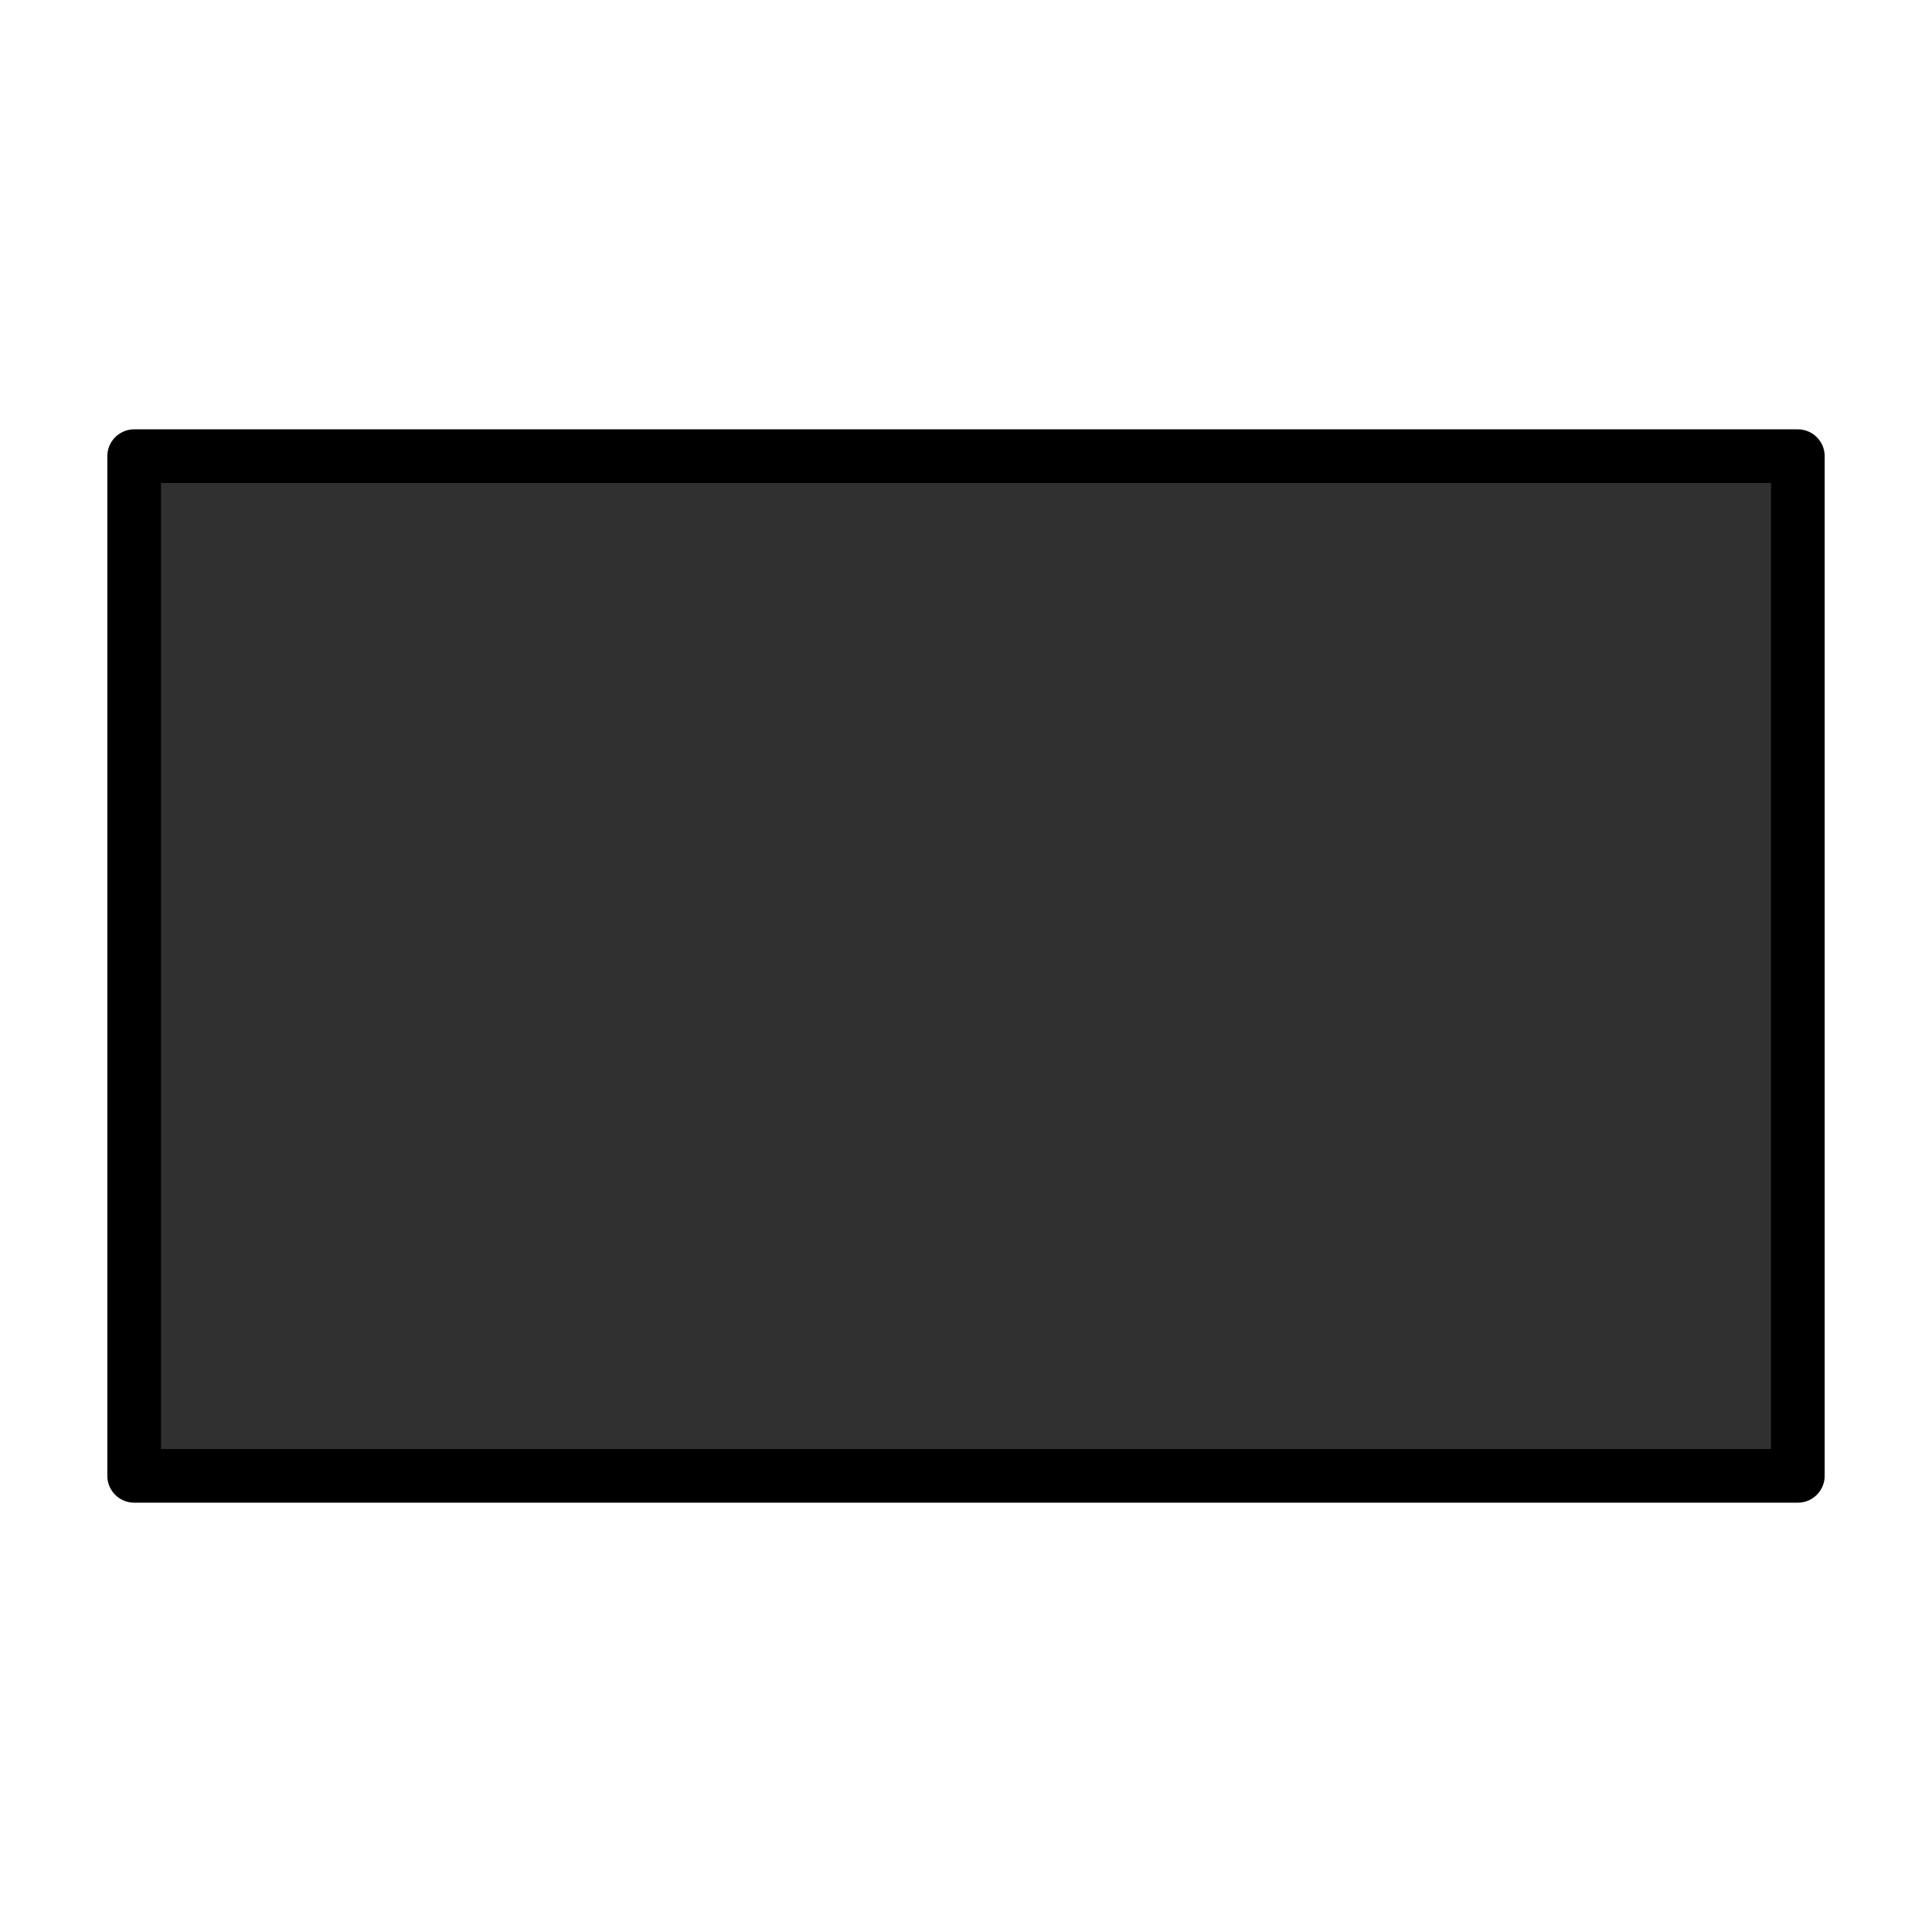
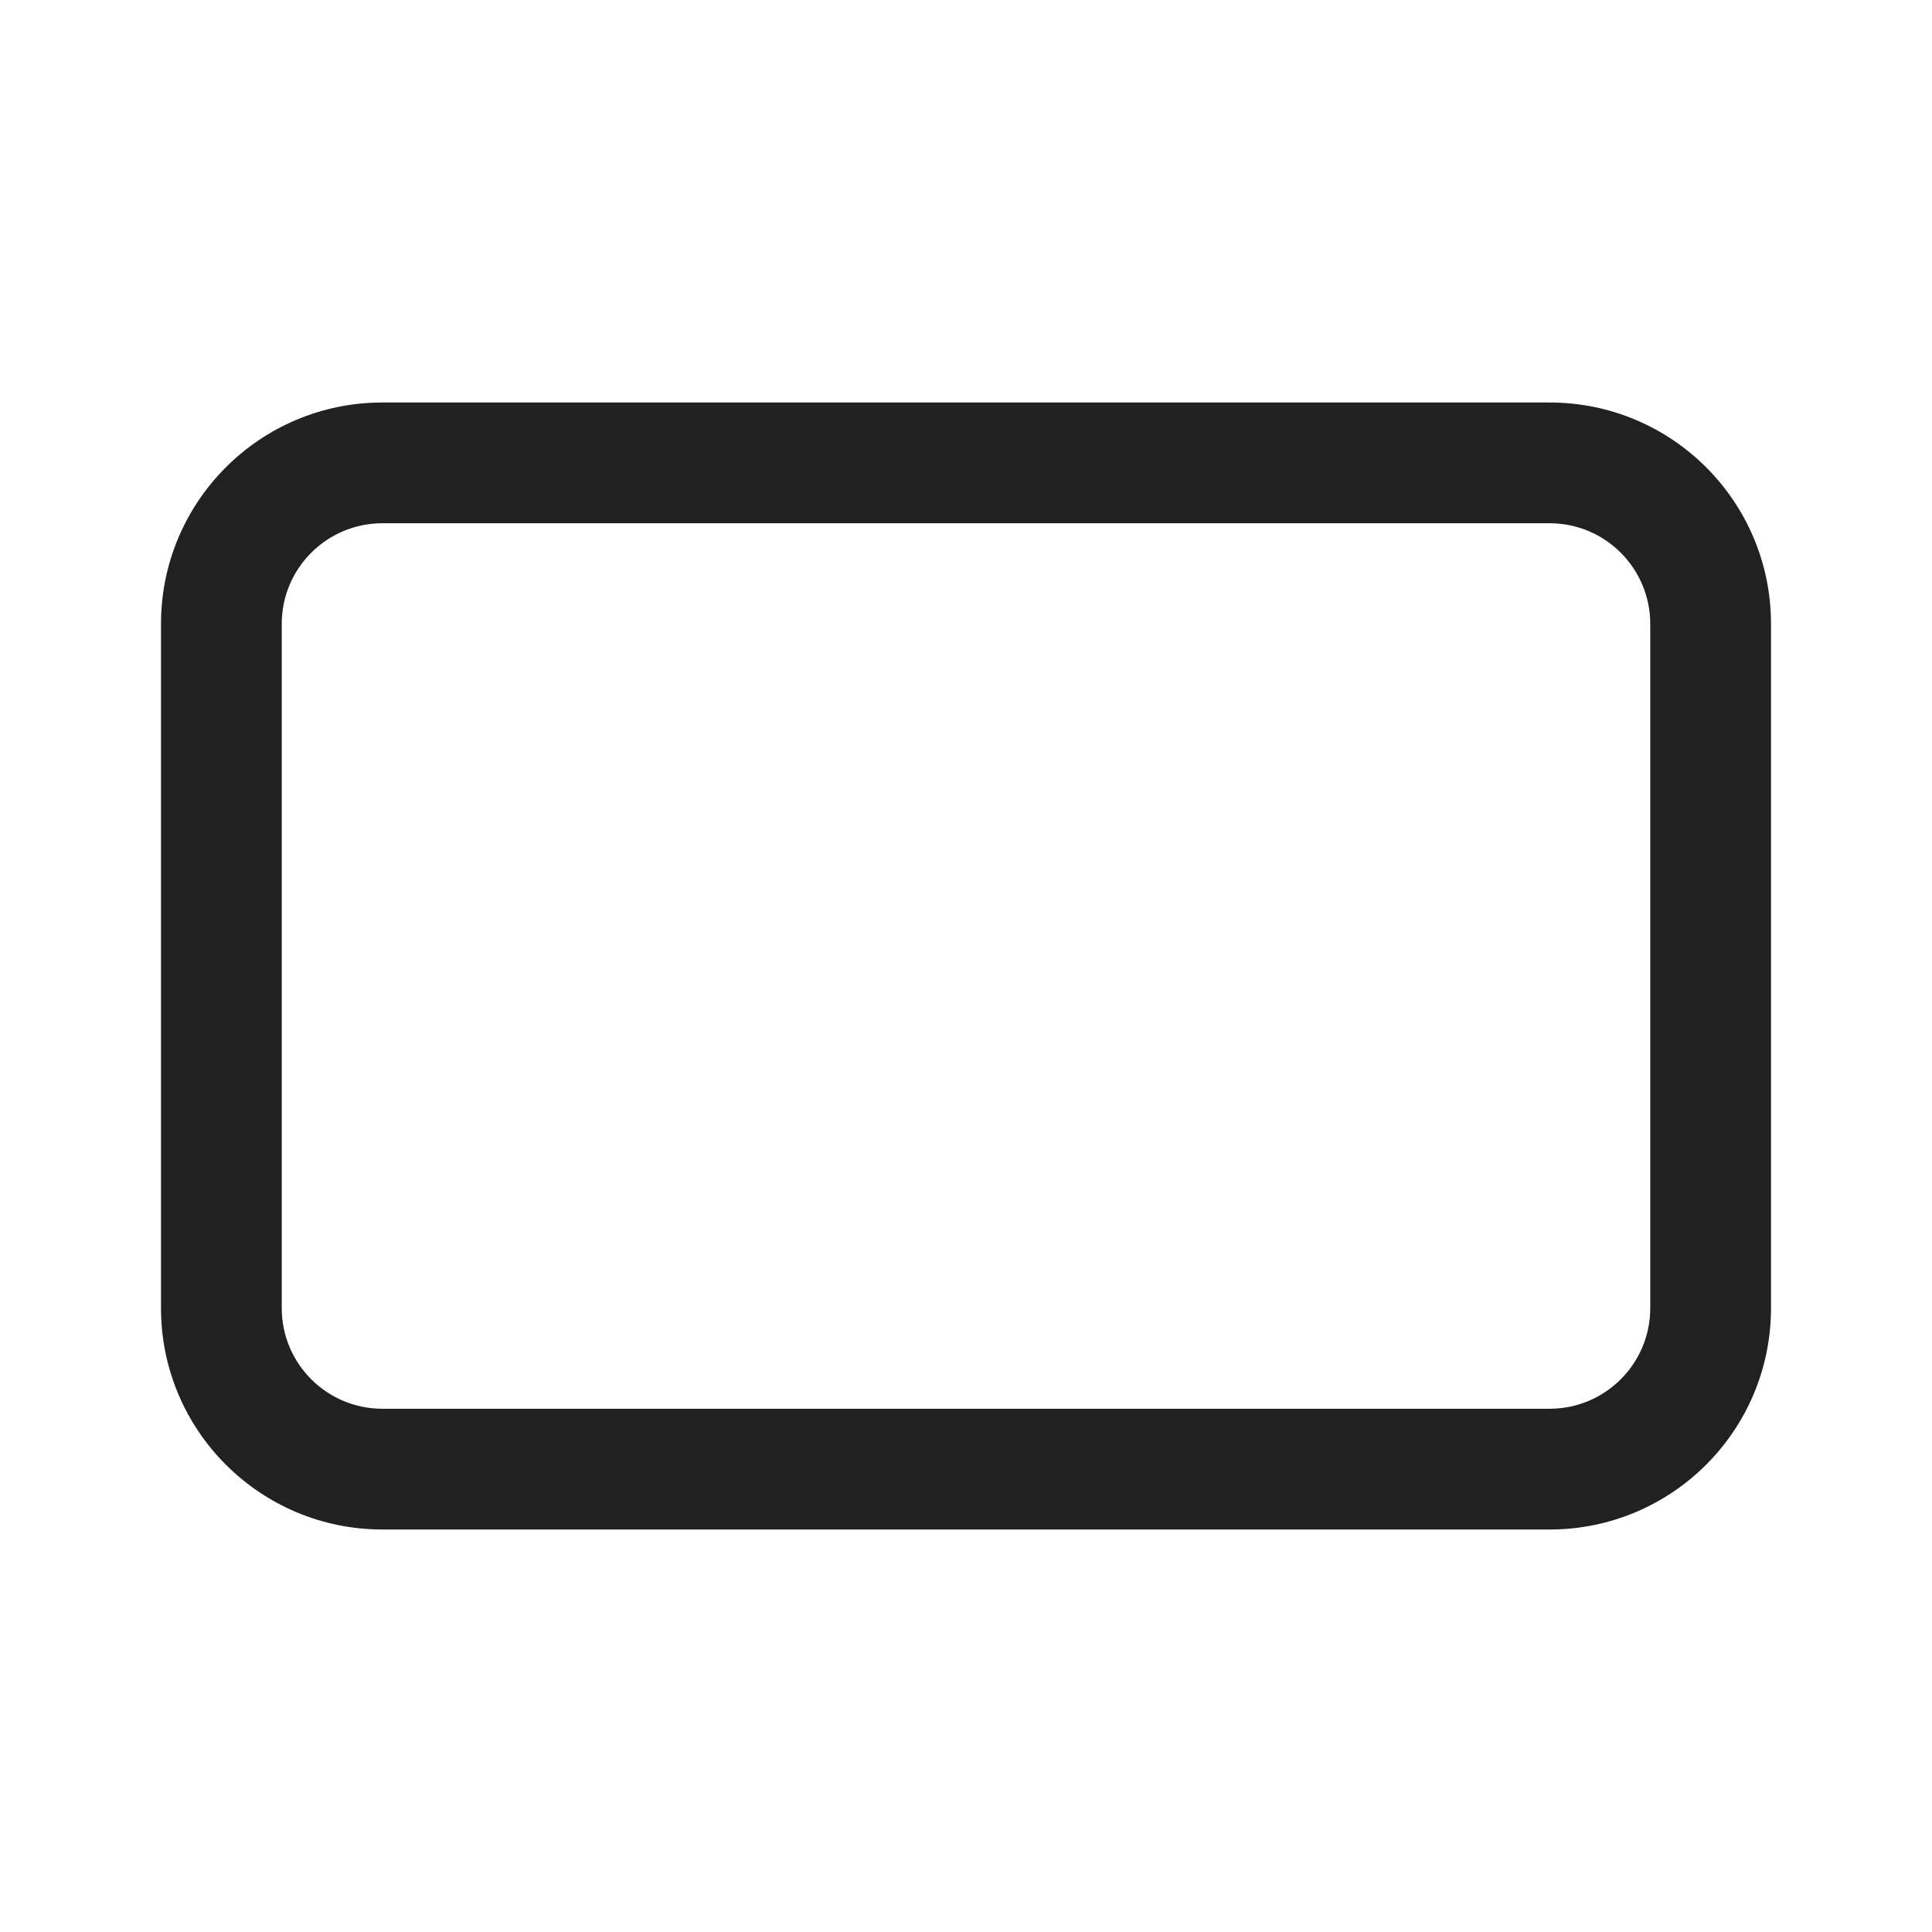
- <svg xmlns="http://www.w3.org/2000/svg" id="emoji" viewBox="0 0 72 72" version="1.1">
-   <g id="color">
-     <rect x="5" y="17" width="62" height="38" fill="#303030" />
-   </g>
-   <g id="line">
-     <rect x="5" y="17" width="62" height="38" fill="none" stroke="#000" stroke-linecap="round" stroke-linejoin="round" stroke-width="2" />
+ <svg xmlns="http://www.w3.org/2000/svg" width="28px" height="28px" viewBox="0 0 24 24" version="1.1" fill="#000000">
+   <g id="SVGRepo_bgCarrier" stroke-width="0" />
+   <g id="SVGRepo_tracerCarrier" stroke-linecap="round" stroke-linejoin="round" />
+   <g id="SVGRepo_iconCarrier">
+     <g id="🔍-Product-Icons" stroke="none" stroke-width="1" fill="none" fill-rule="evenodd">
+       <g id="ic_fluent_system_24_regular" fill="#212121" fill-rule="nonzero">
+         <path d="M4.75,5 L19.25,5 C20.769,5 22,6.231 22,7.75 L22,16.25 C22,17.769 20.769,19 19.25,19 L4.75,19 C3.231,19 2,17.769 2,16.25 L2,7.75 C2,6.231 3.231,5 4.75,5 Z M4.75,6.5 C4.06,6.5 3.5,7.06 3.5,7.75 L3.5,16.25 C3.5,16.94 4.06,17.5 4.75,17.5 L19.25,17.5 C19.94,17.5 20.5,16.94 20.5,16.25 L20.5,7.75 C20.5,7.06 19.94,6.5 19.25,6.5 L4.75,6.5 Z" id="🎨-Color"> </path>
+       </g>
+     </g>
  </g>
</svg>
